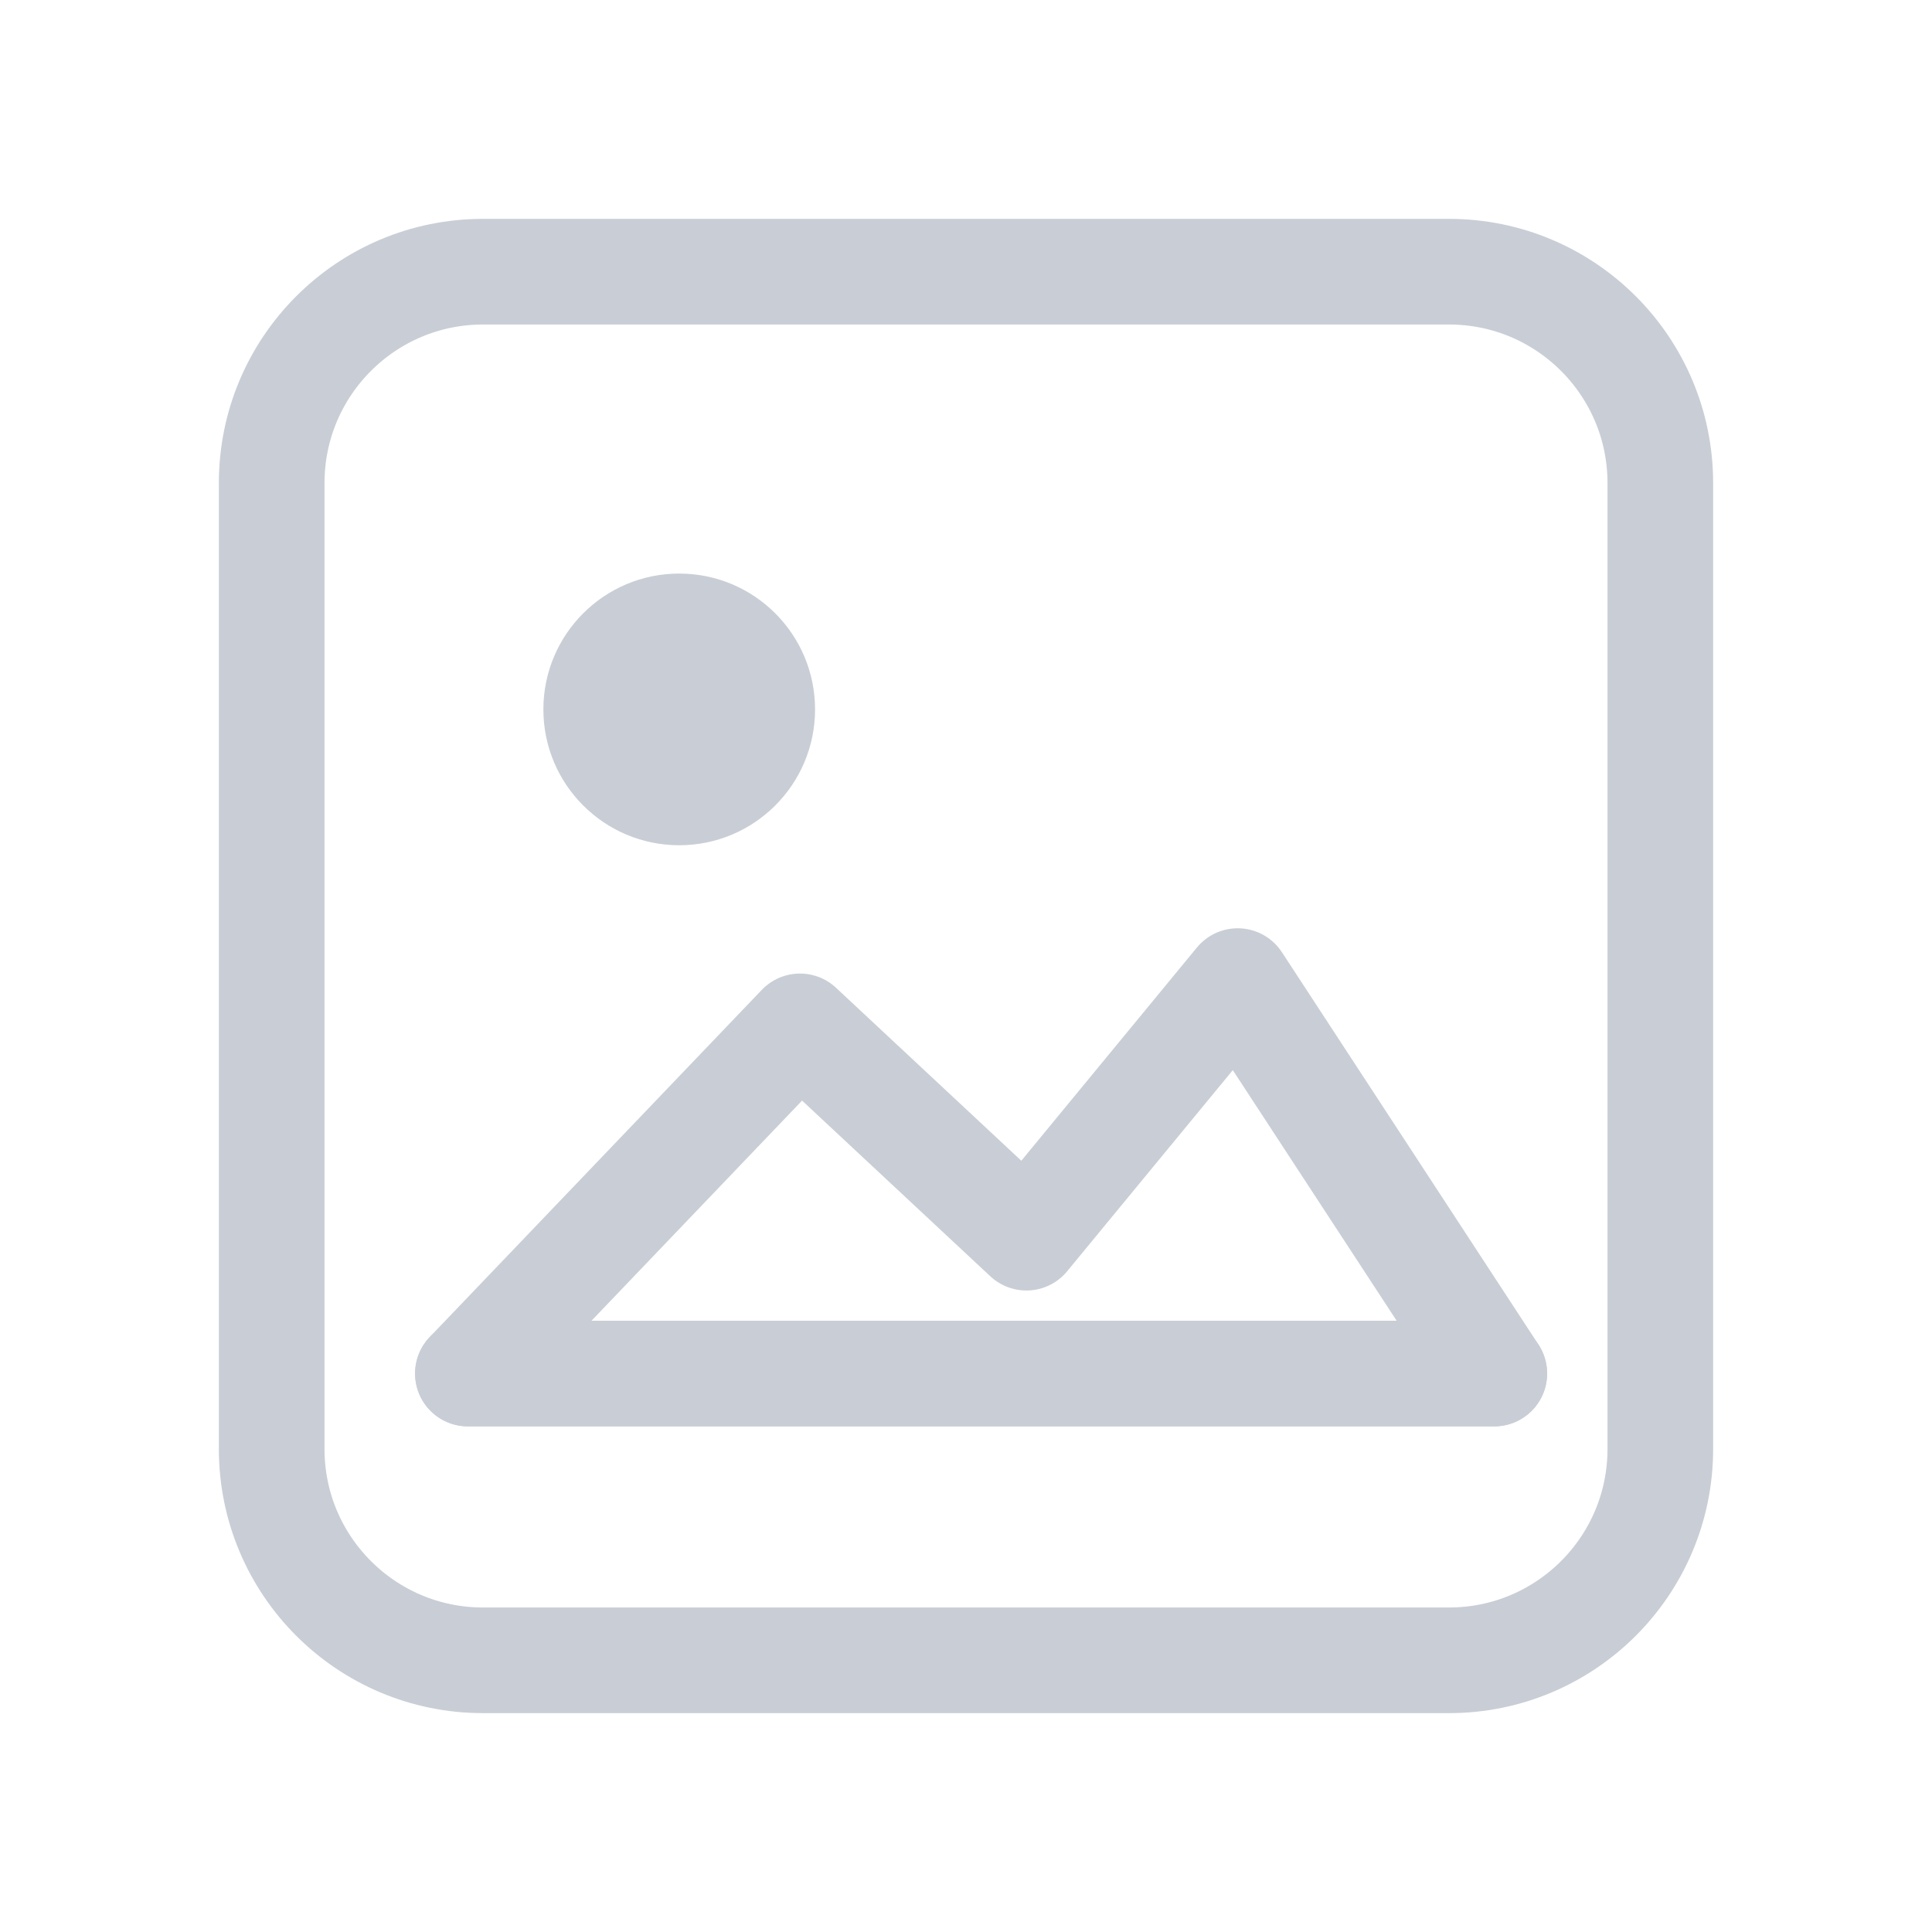
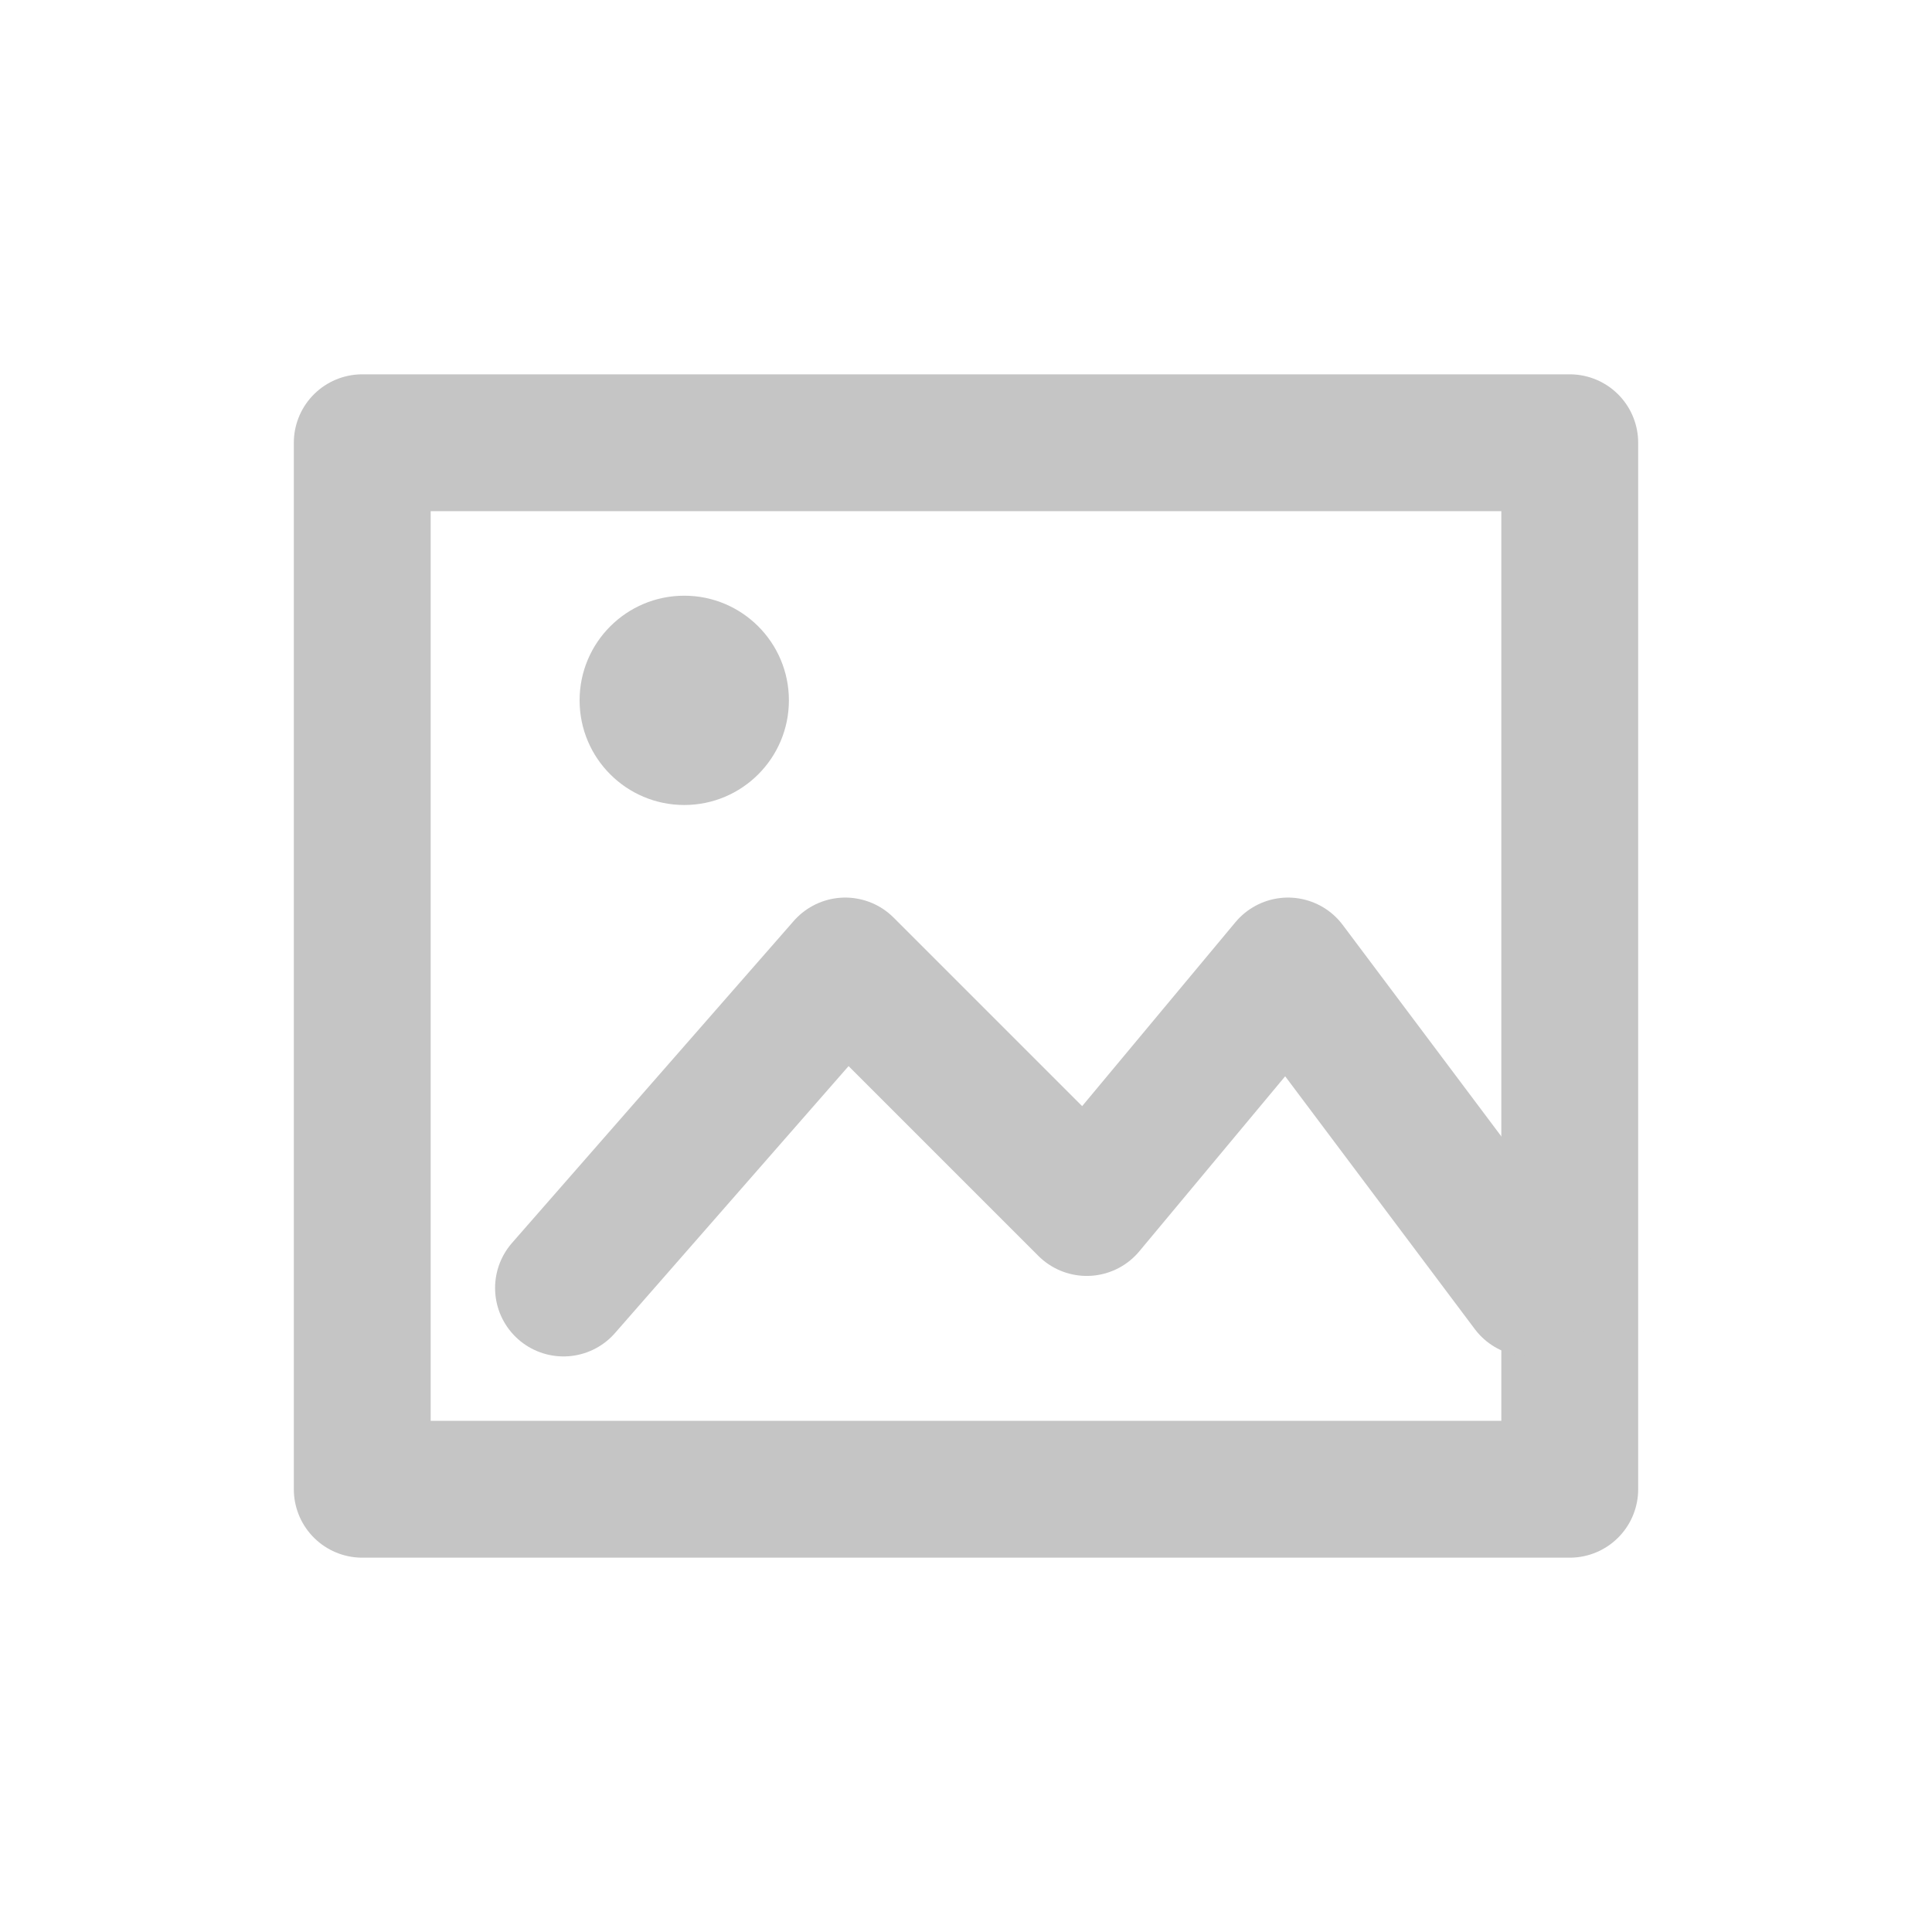
- <svg xmlns="http://www.w3.org/2000/svg" width="128" height="128" viewBox="0 0 128 128" fill="none">
-   <rect x="18" y="18" width="92" height="92" rx="14" stroke="#C9CED6" stroke-width="7" />
-   <circle cx="45" cy="47" r="9" fill="#C9CED6" />
-   <path d="M31 91L53 68L68 82L82 65L99 91H31Z" stroke="#C9CED6" stroke-width="7" stroke-linejoin="round" />
-   <path d="M31 91H99" stroke="#C9CED6" stroke-width="7" stroke-linecap="round" />
+ <svg xmlns="http://www.w3.org/2000/svg" width="24" height="24" viewBox="0 0 24 24" fill="none">
+   <path d="M4.5 5.5h15v13h-15z" stroke="#C5C5C5" stroke-width="1.7" stroke-linejoin="round" />
+   <path d="M7 16l3.5-4 3 3 2.5-3 3 4" stroke="#C5C5C5" stroke-width="1.7" stroke-linecap="round" stroke-linejoin="round" />
+   <circle cx="8.5" cy="8.7" r="1.3" fill="#C5C5C5" />
</svg>
